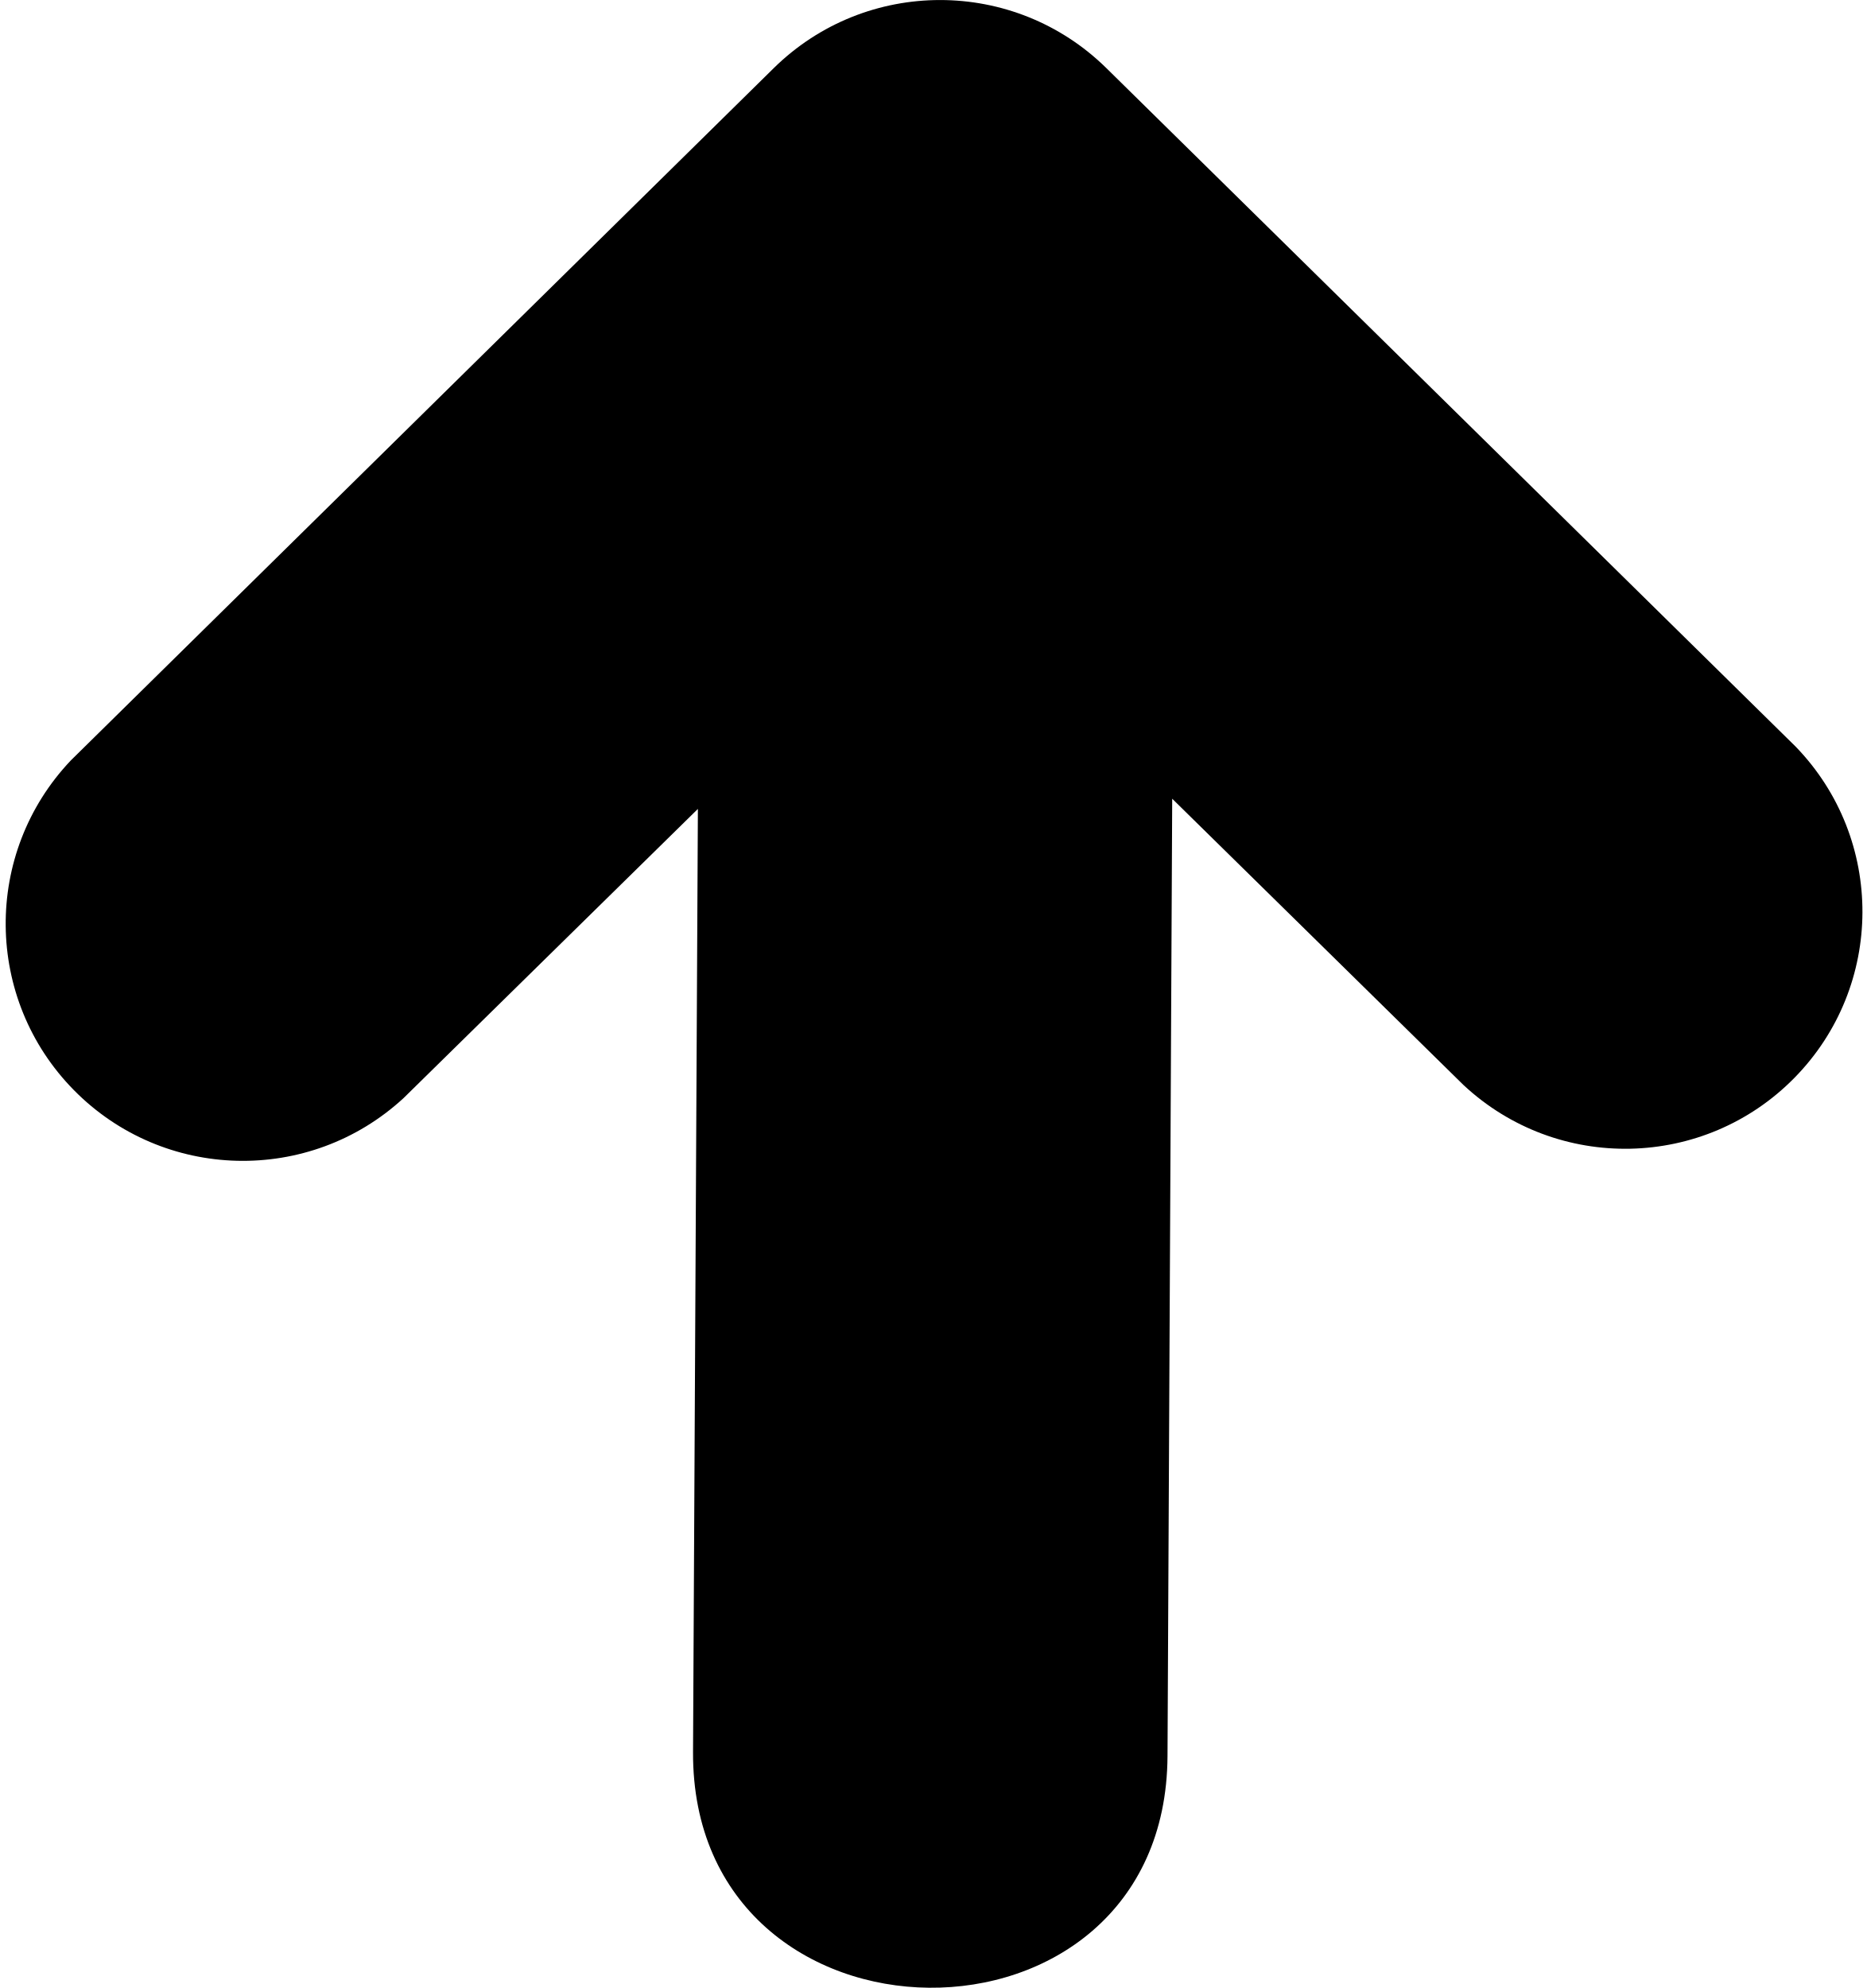
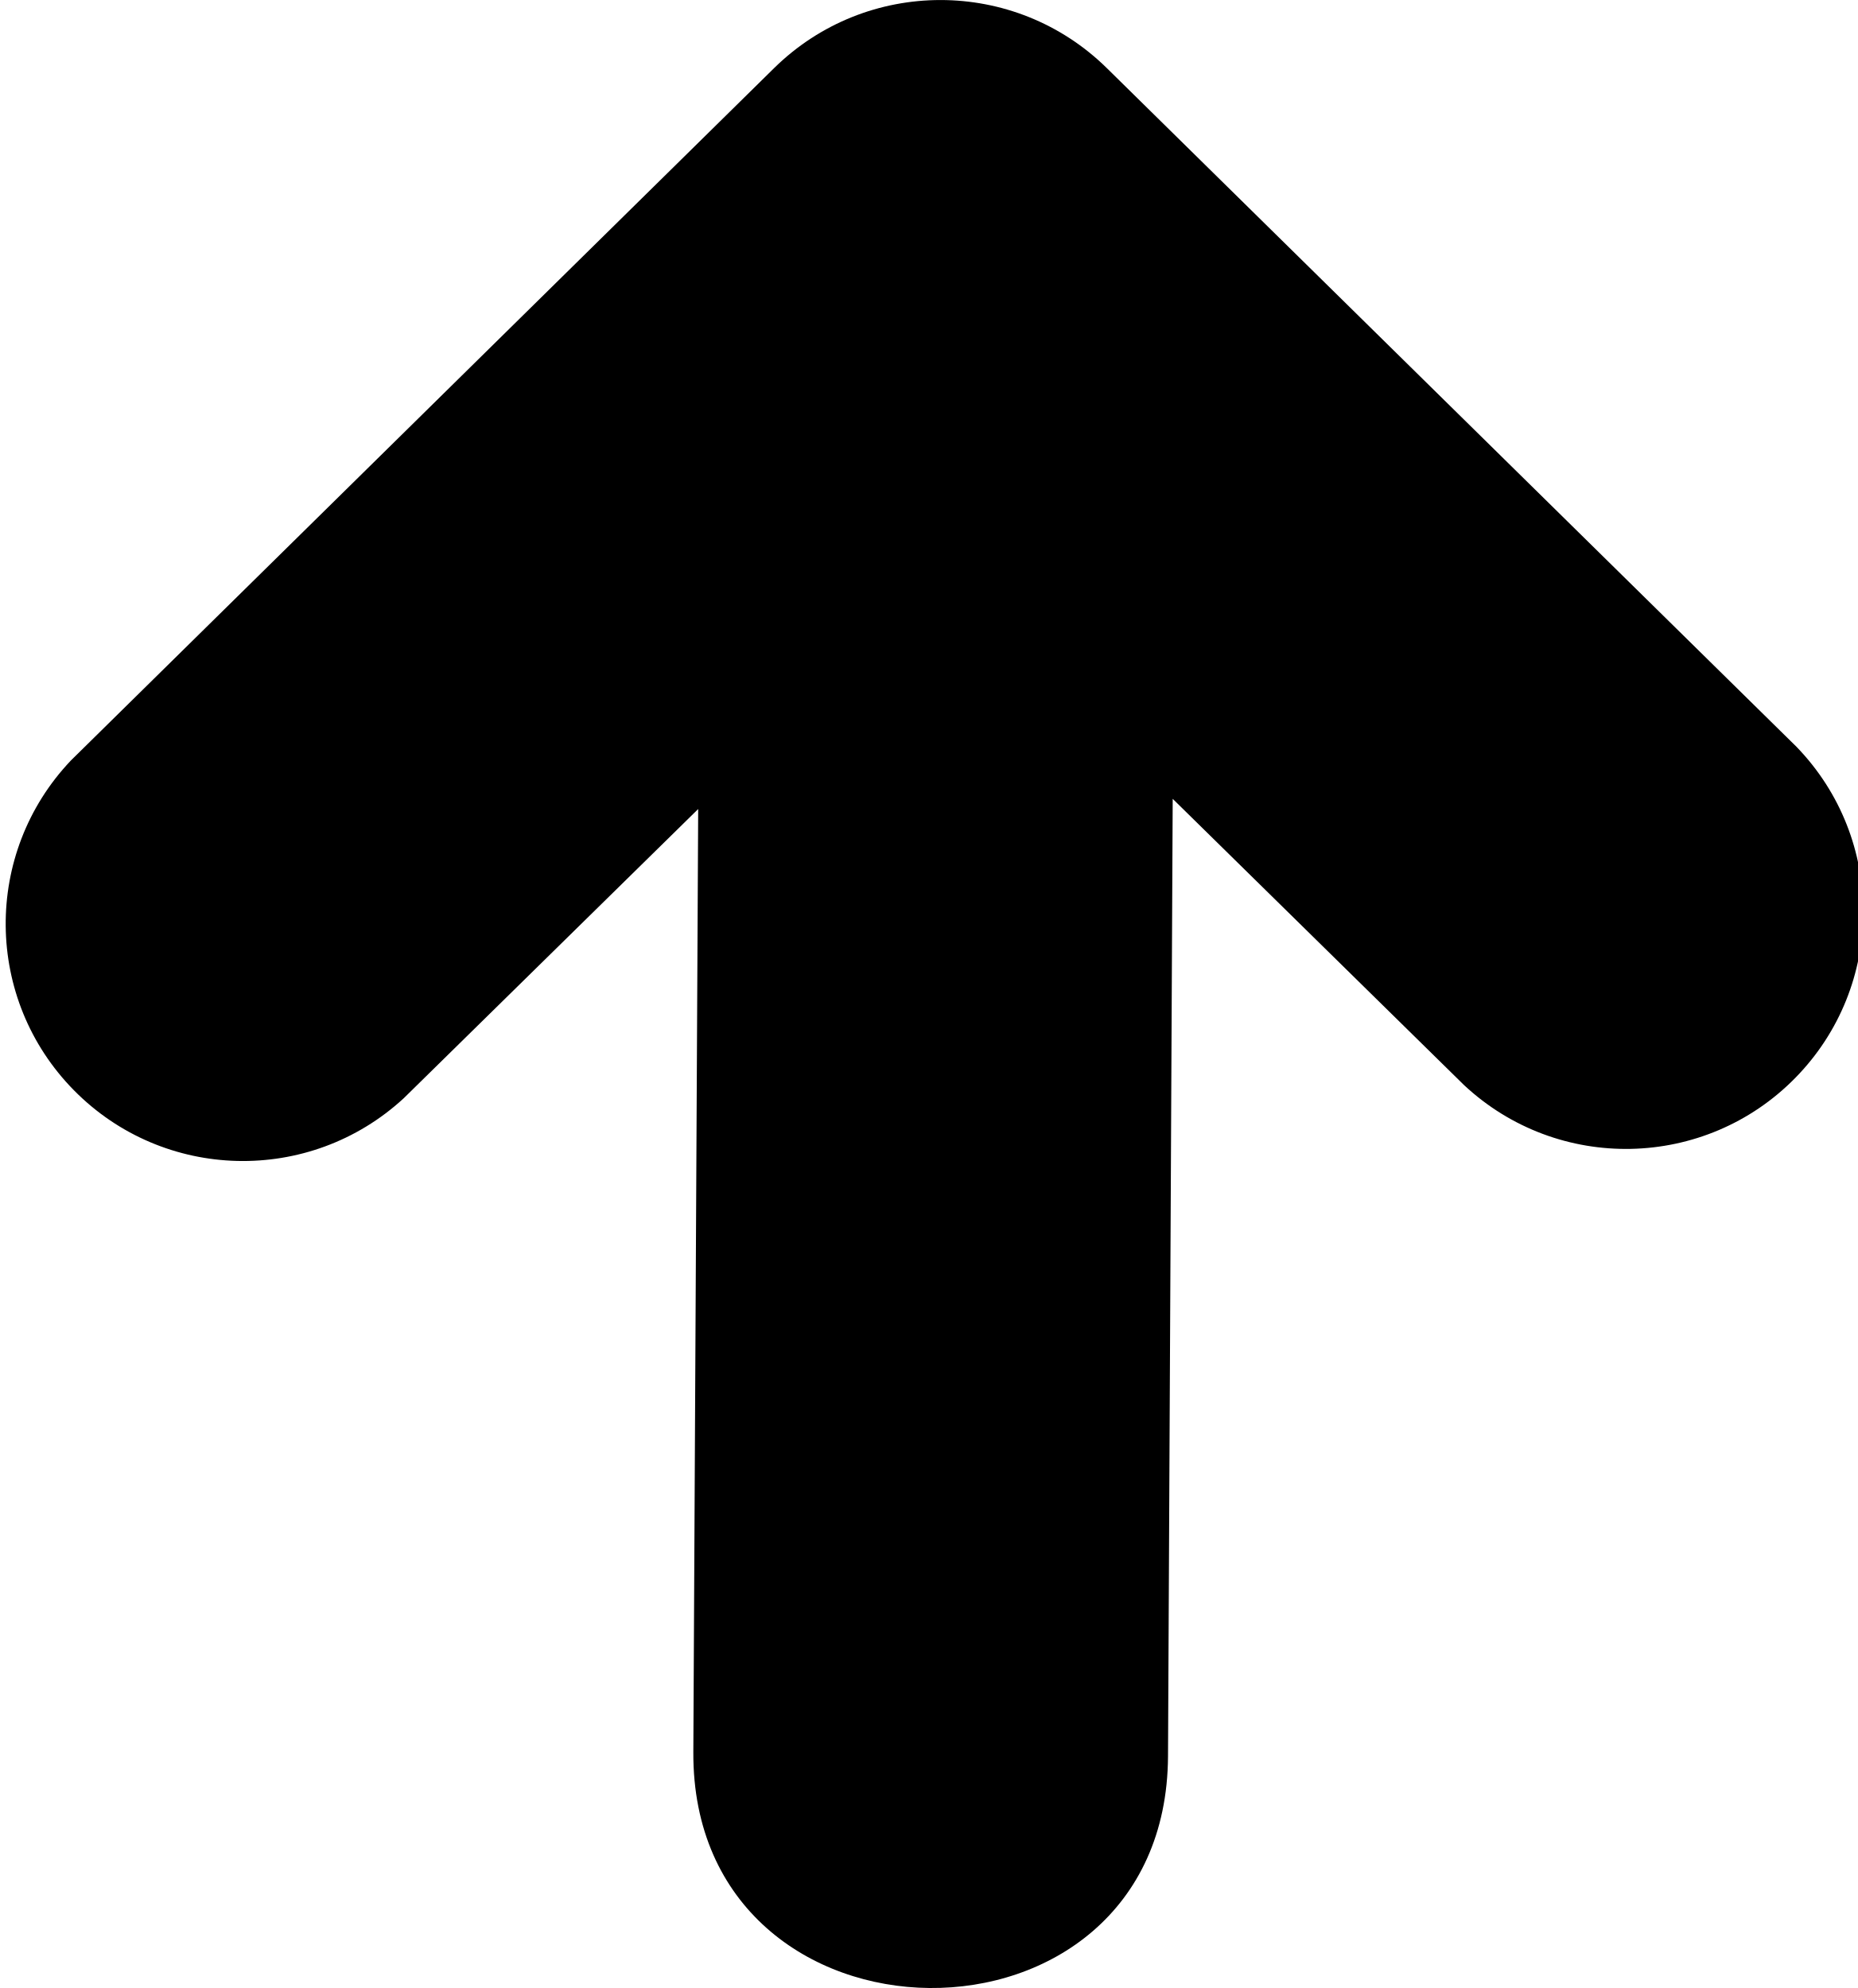
- <svg xmlns="http://www.w3.org/2000/svg" id="Layer_1" data-name="Layer 1" viewBox="0 0 115.4 122.88">
+ <svg xmlns="http://www.w3.org/2000/svg" id="Layer_1" data-name="Layer 1">
  <path d="M24.94,67.88A14.66,14.66,0,0,1,4.38,47L47.83,4.21a14.66,14.66,0,0,1,20.56,0L111,46.15A14.66,14.66,0,0,1,90.46,67.06l-18-17.69-.29,59.17c-.1,19.28-29.42,19-29.33-.25L43.14,50,24.94,67.88Z" />
</svg>
